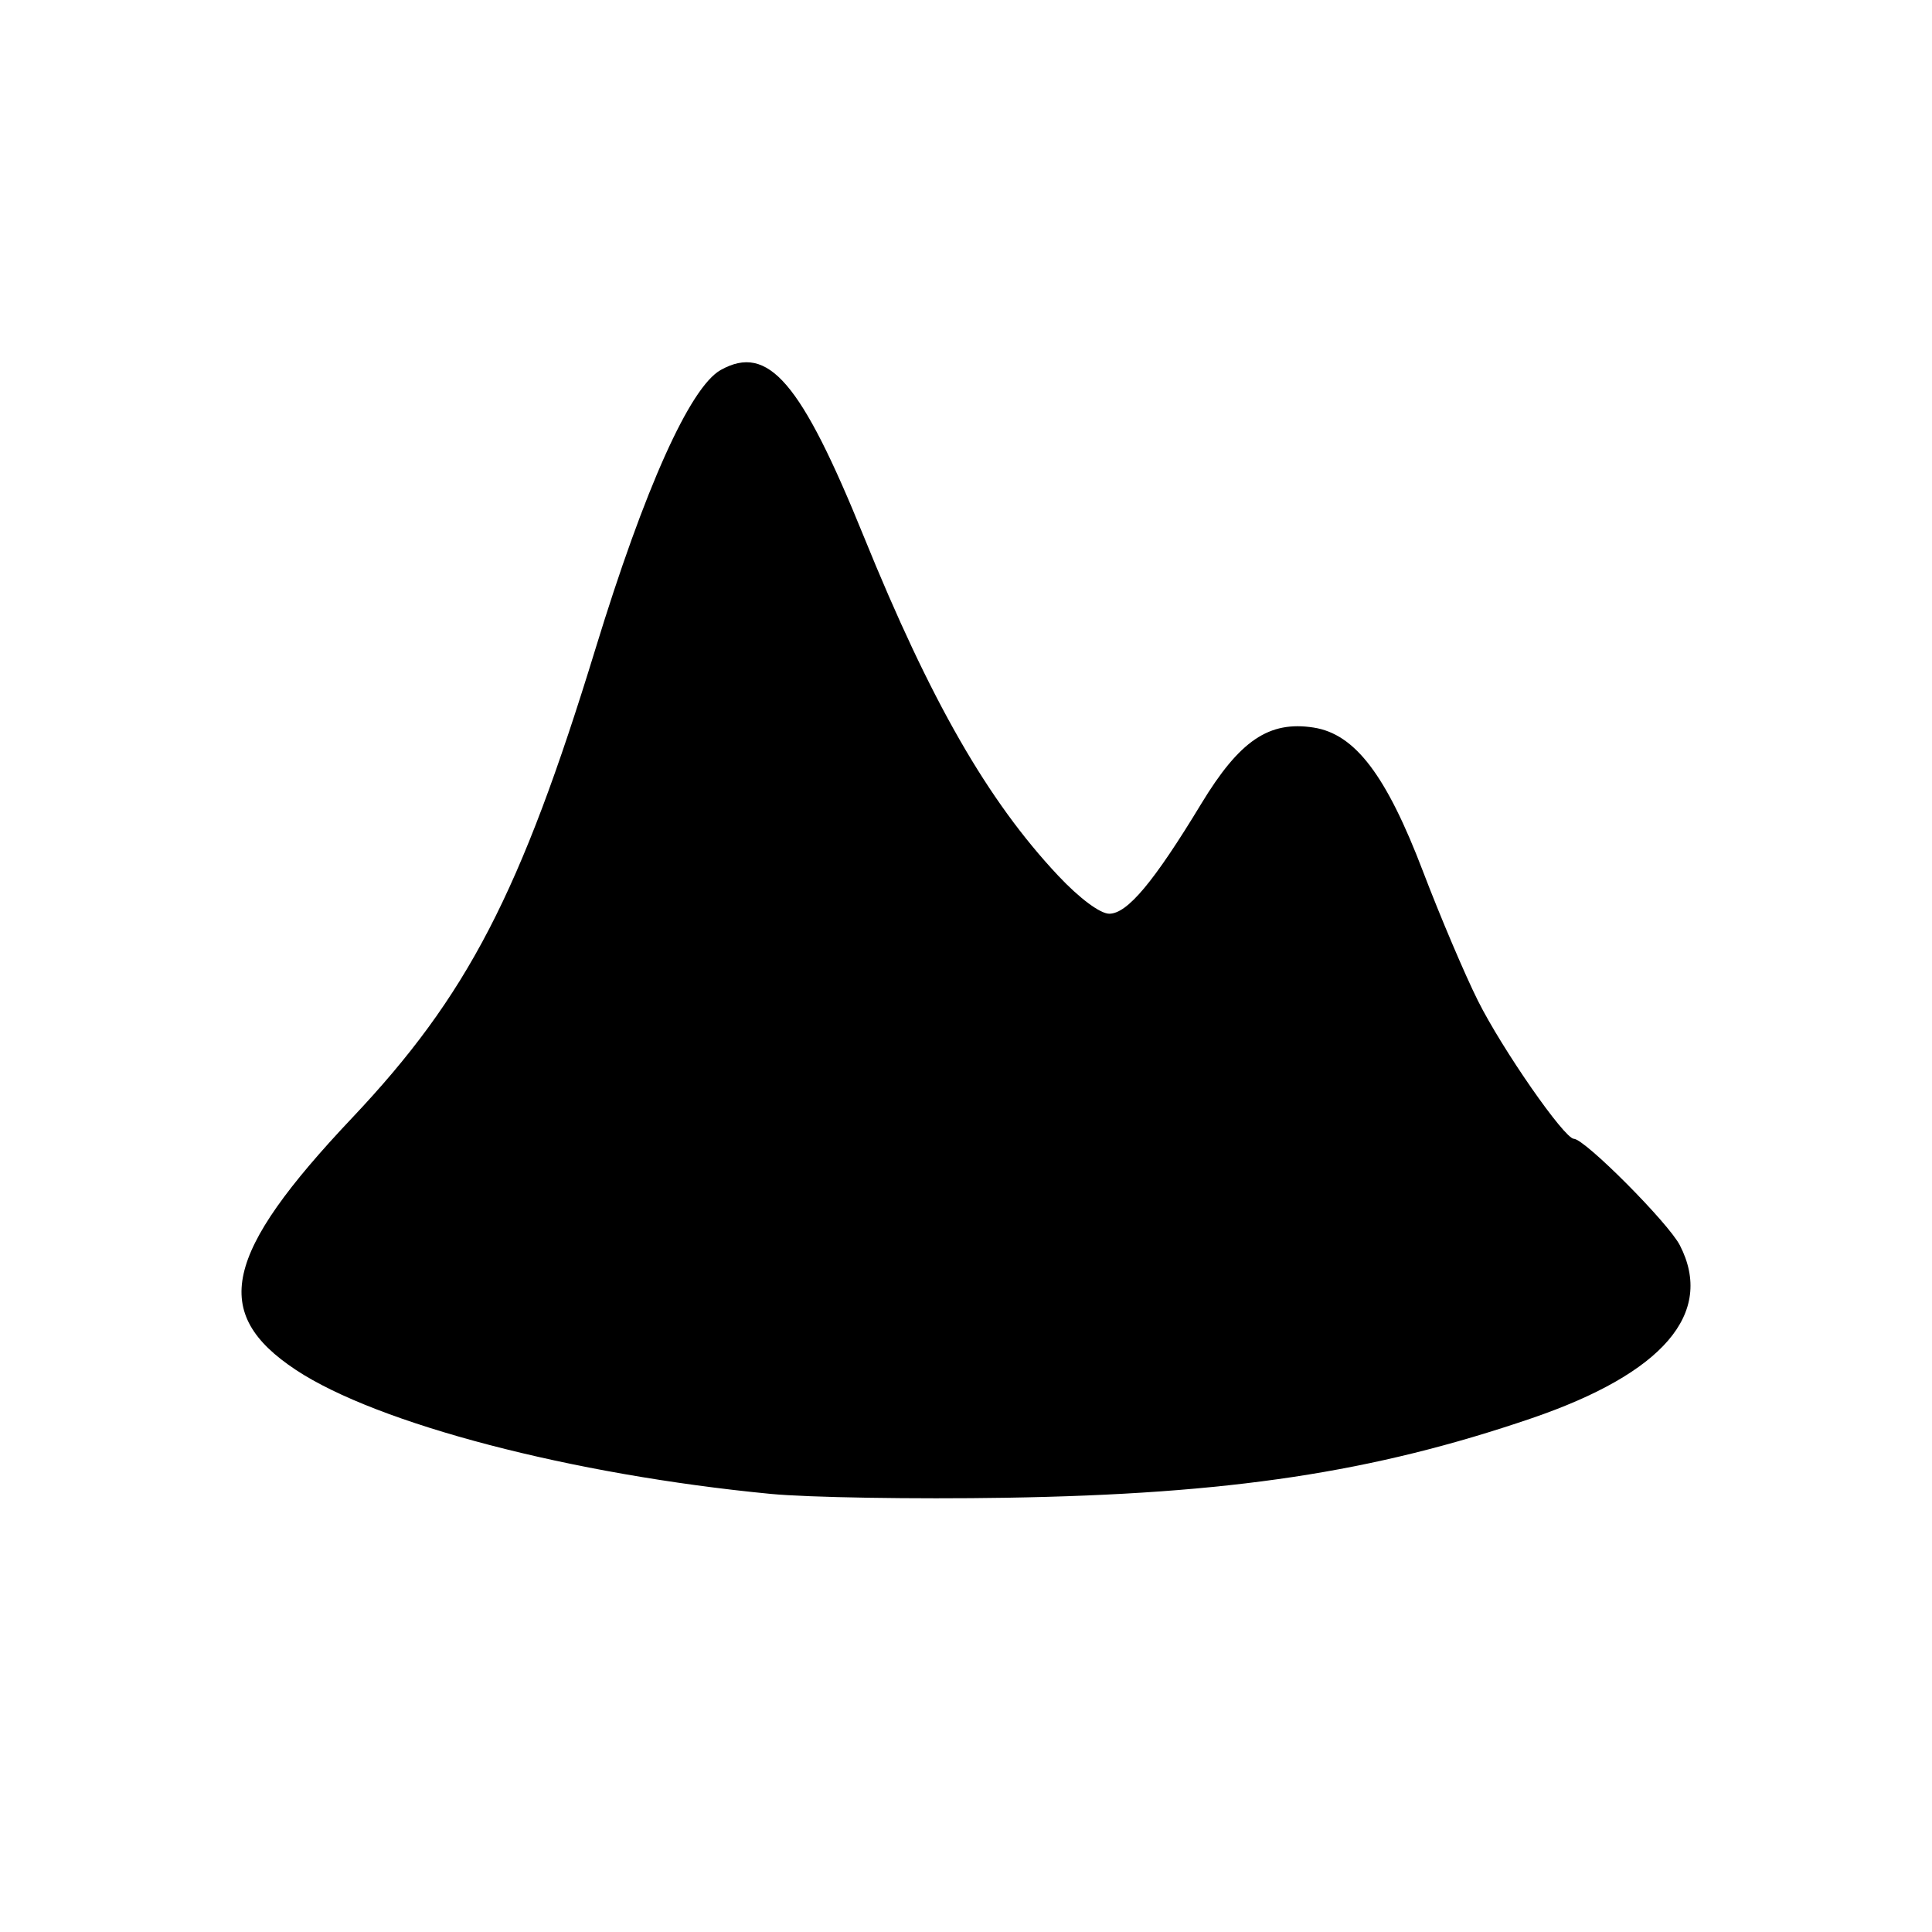
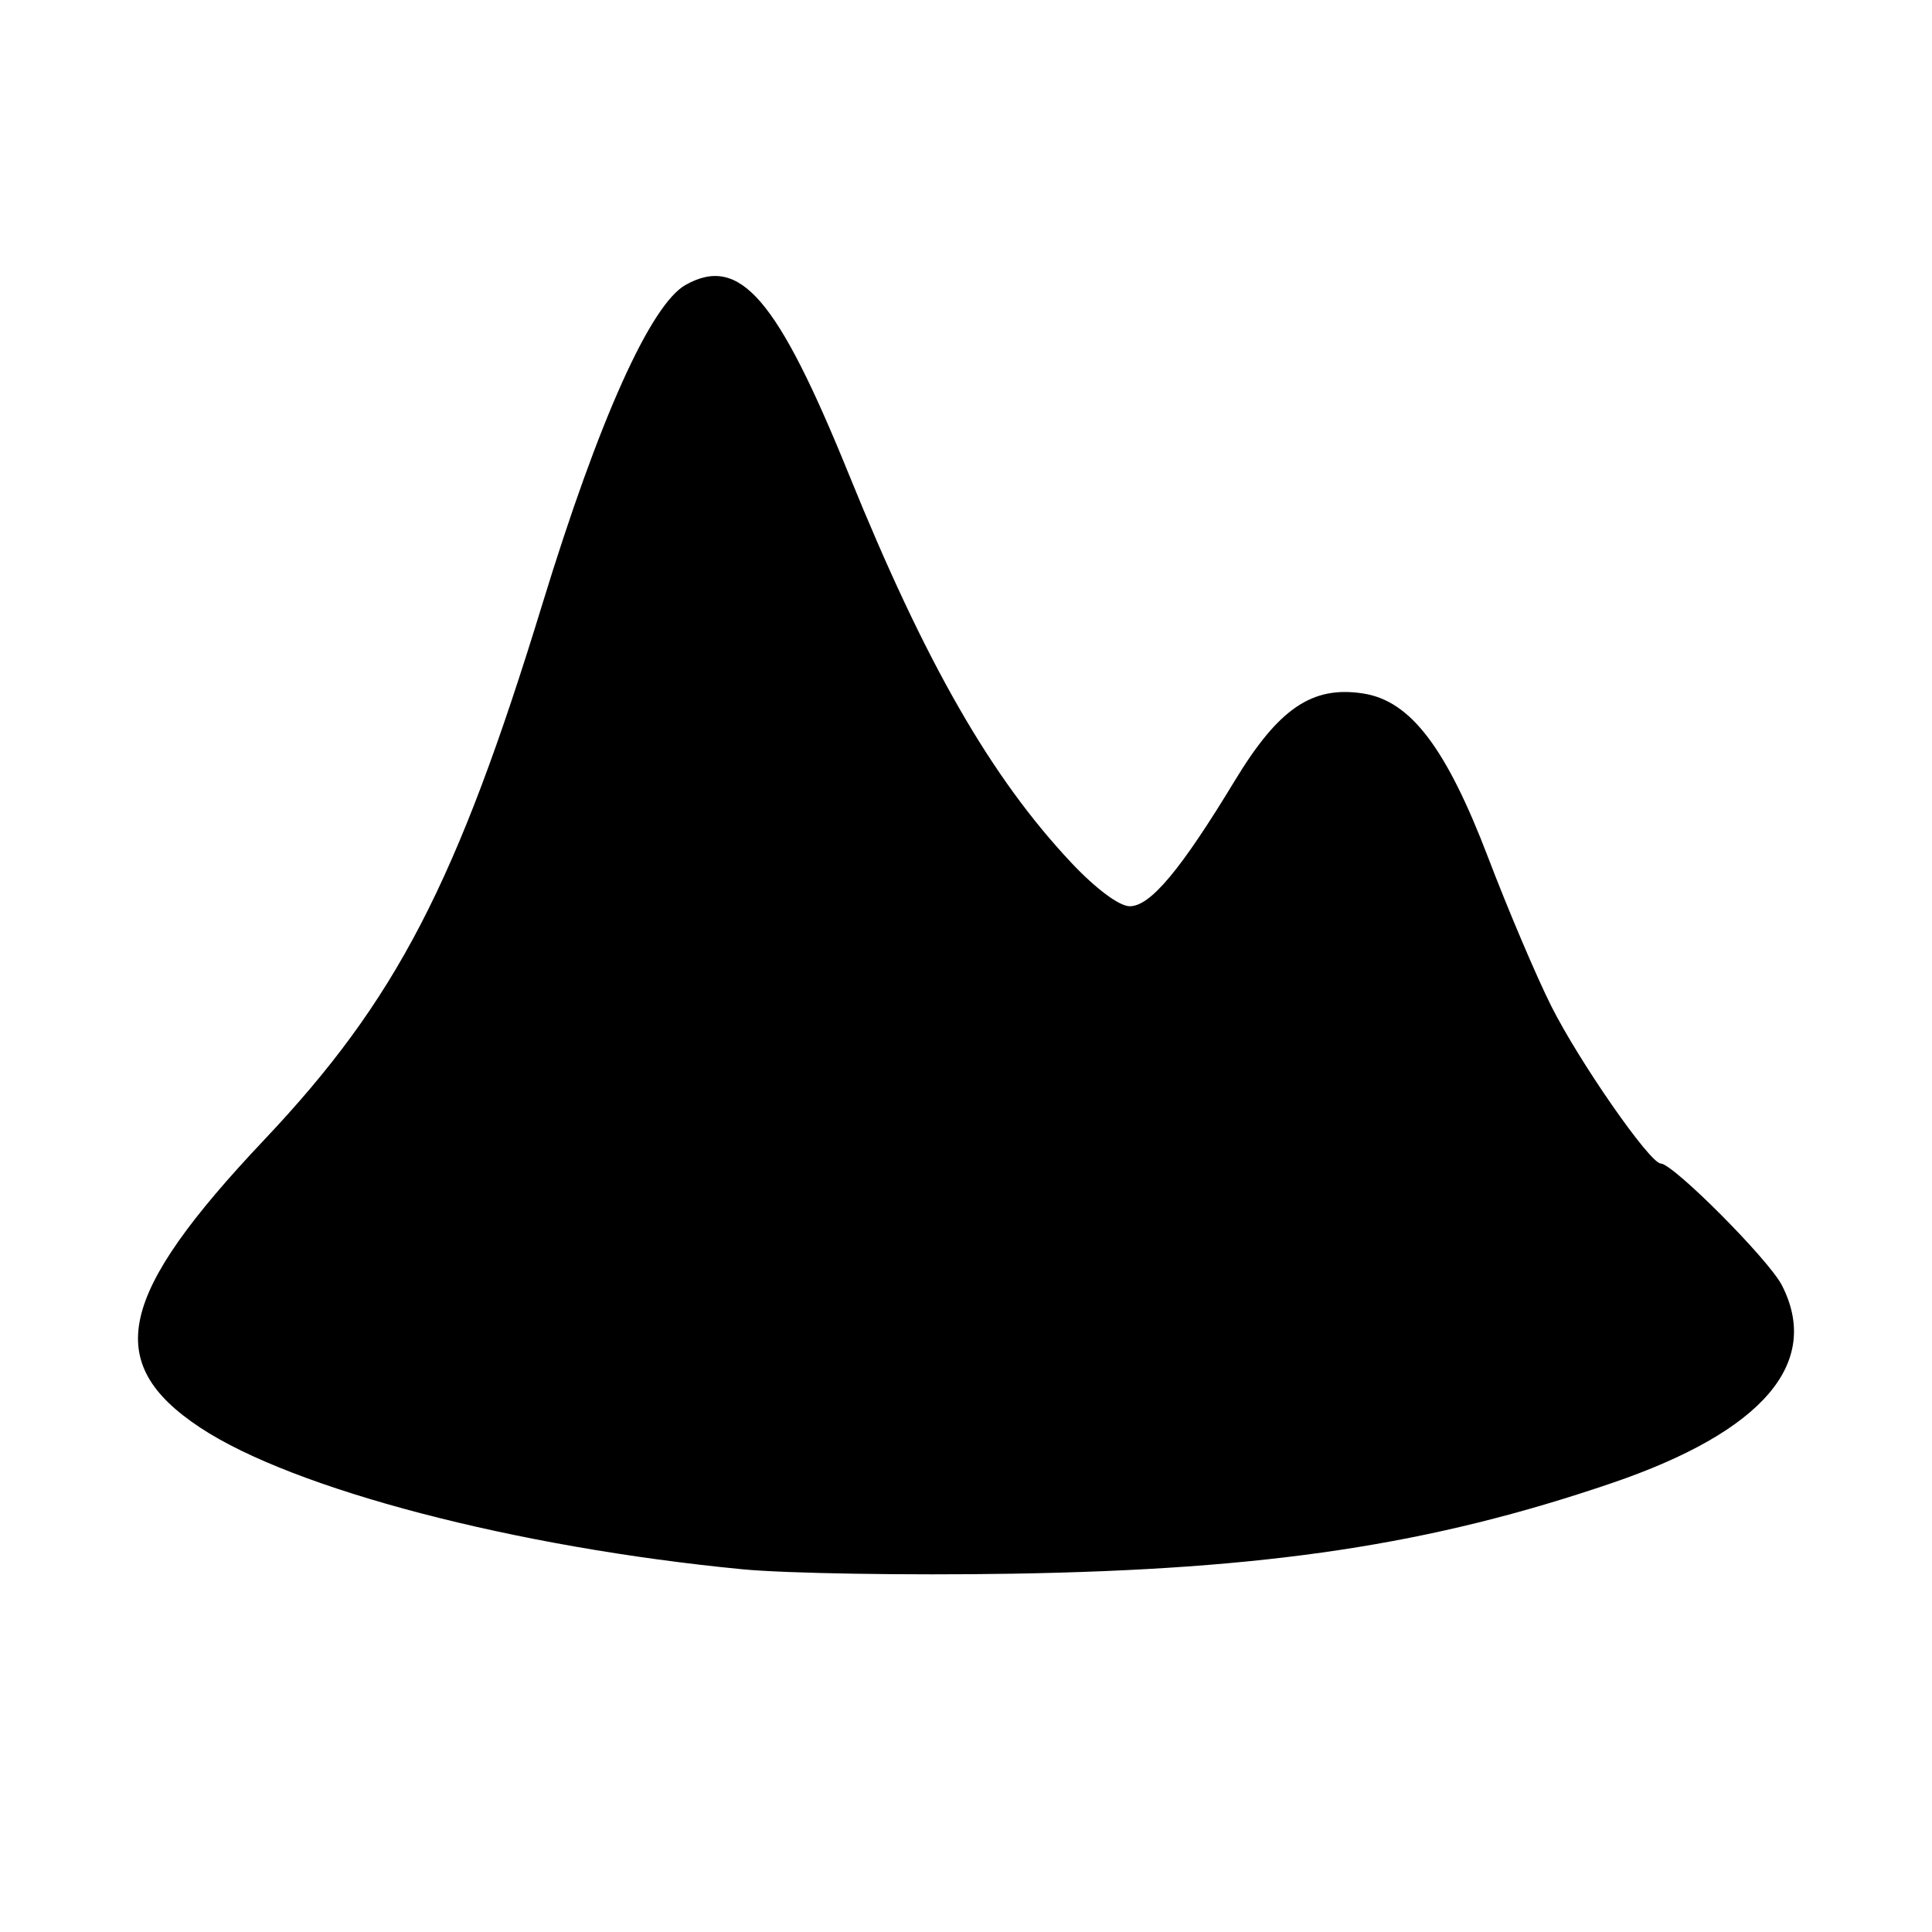
- <svg xmlns="http://www.w3.org/2000/svg" viewBox="-100 -150 800 800">
+ <svg xmlns="http://www.w3.org/2000/svg" viewBox="-50 -100 700 700">
  <path transform="translate(-109.58,-73.09598)" d="M 328.639,541.679 C 246.539,533.778 165.844,512.697 132.073,490.328 96.642,466.859 102.105,442.366 155.337,386.043 c 47.797,-50.572 69.786,-92.95 100.818,-194.298 20.38,-66.56 39.187,-108.401 51.901,-115.469 19.634,-10.914 33.197,4.883 59.186,68.934 27.624,68.081 51.283,109.369 80.491,140.463 8.817,9.386 17.39,15.774 21.172,15.774 7.472,0 18.422,-13.086 38.063,-45.489 15.901,-26.232 28.052,-34.478 46.56,-31.593 17.139,2.671 30.08,19.694 45.289,59.576 7.138,18.717 17.377,42.82 22.754,53.561 10.088,20.151 35.724,57.038 39.718,57.15 4.604,0.129 39.132,34.821 43.896,44.105 14.445,28.15 -6.889,53.008 -61.484,71.642 -65.618,22.396 -124.916,31.36 -217.512,32.883 -38.008,0.625 -81.905,-0.096 -97.55,-1.601 z" />
</svg>
